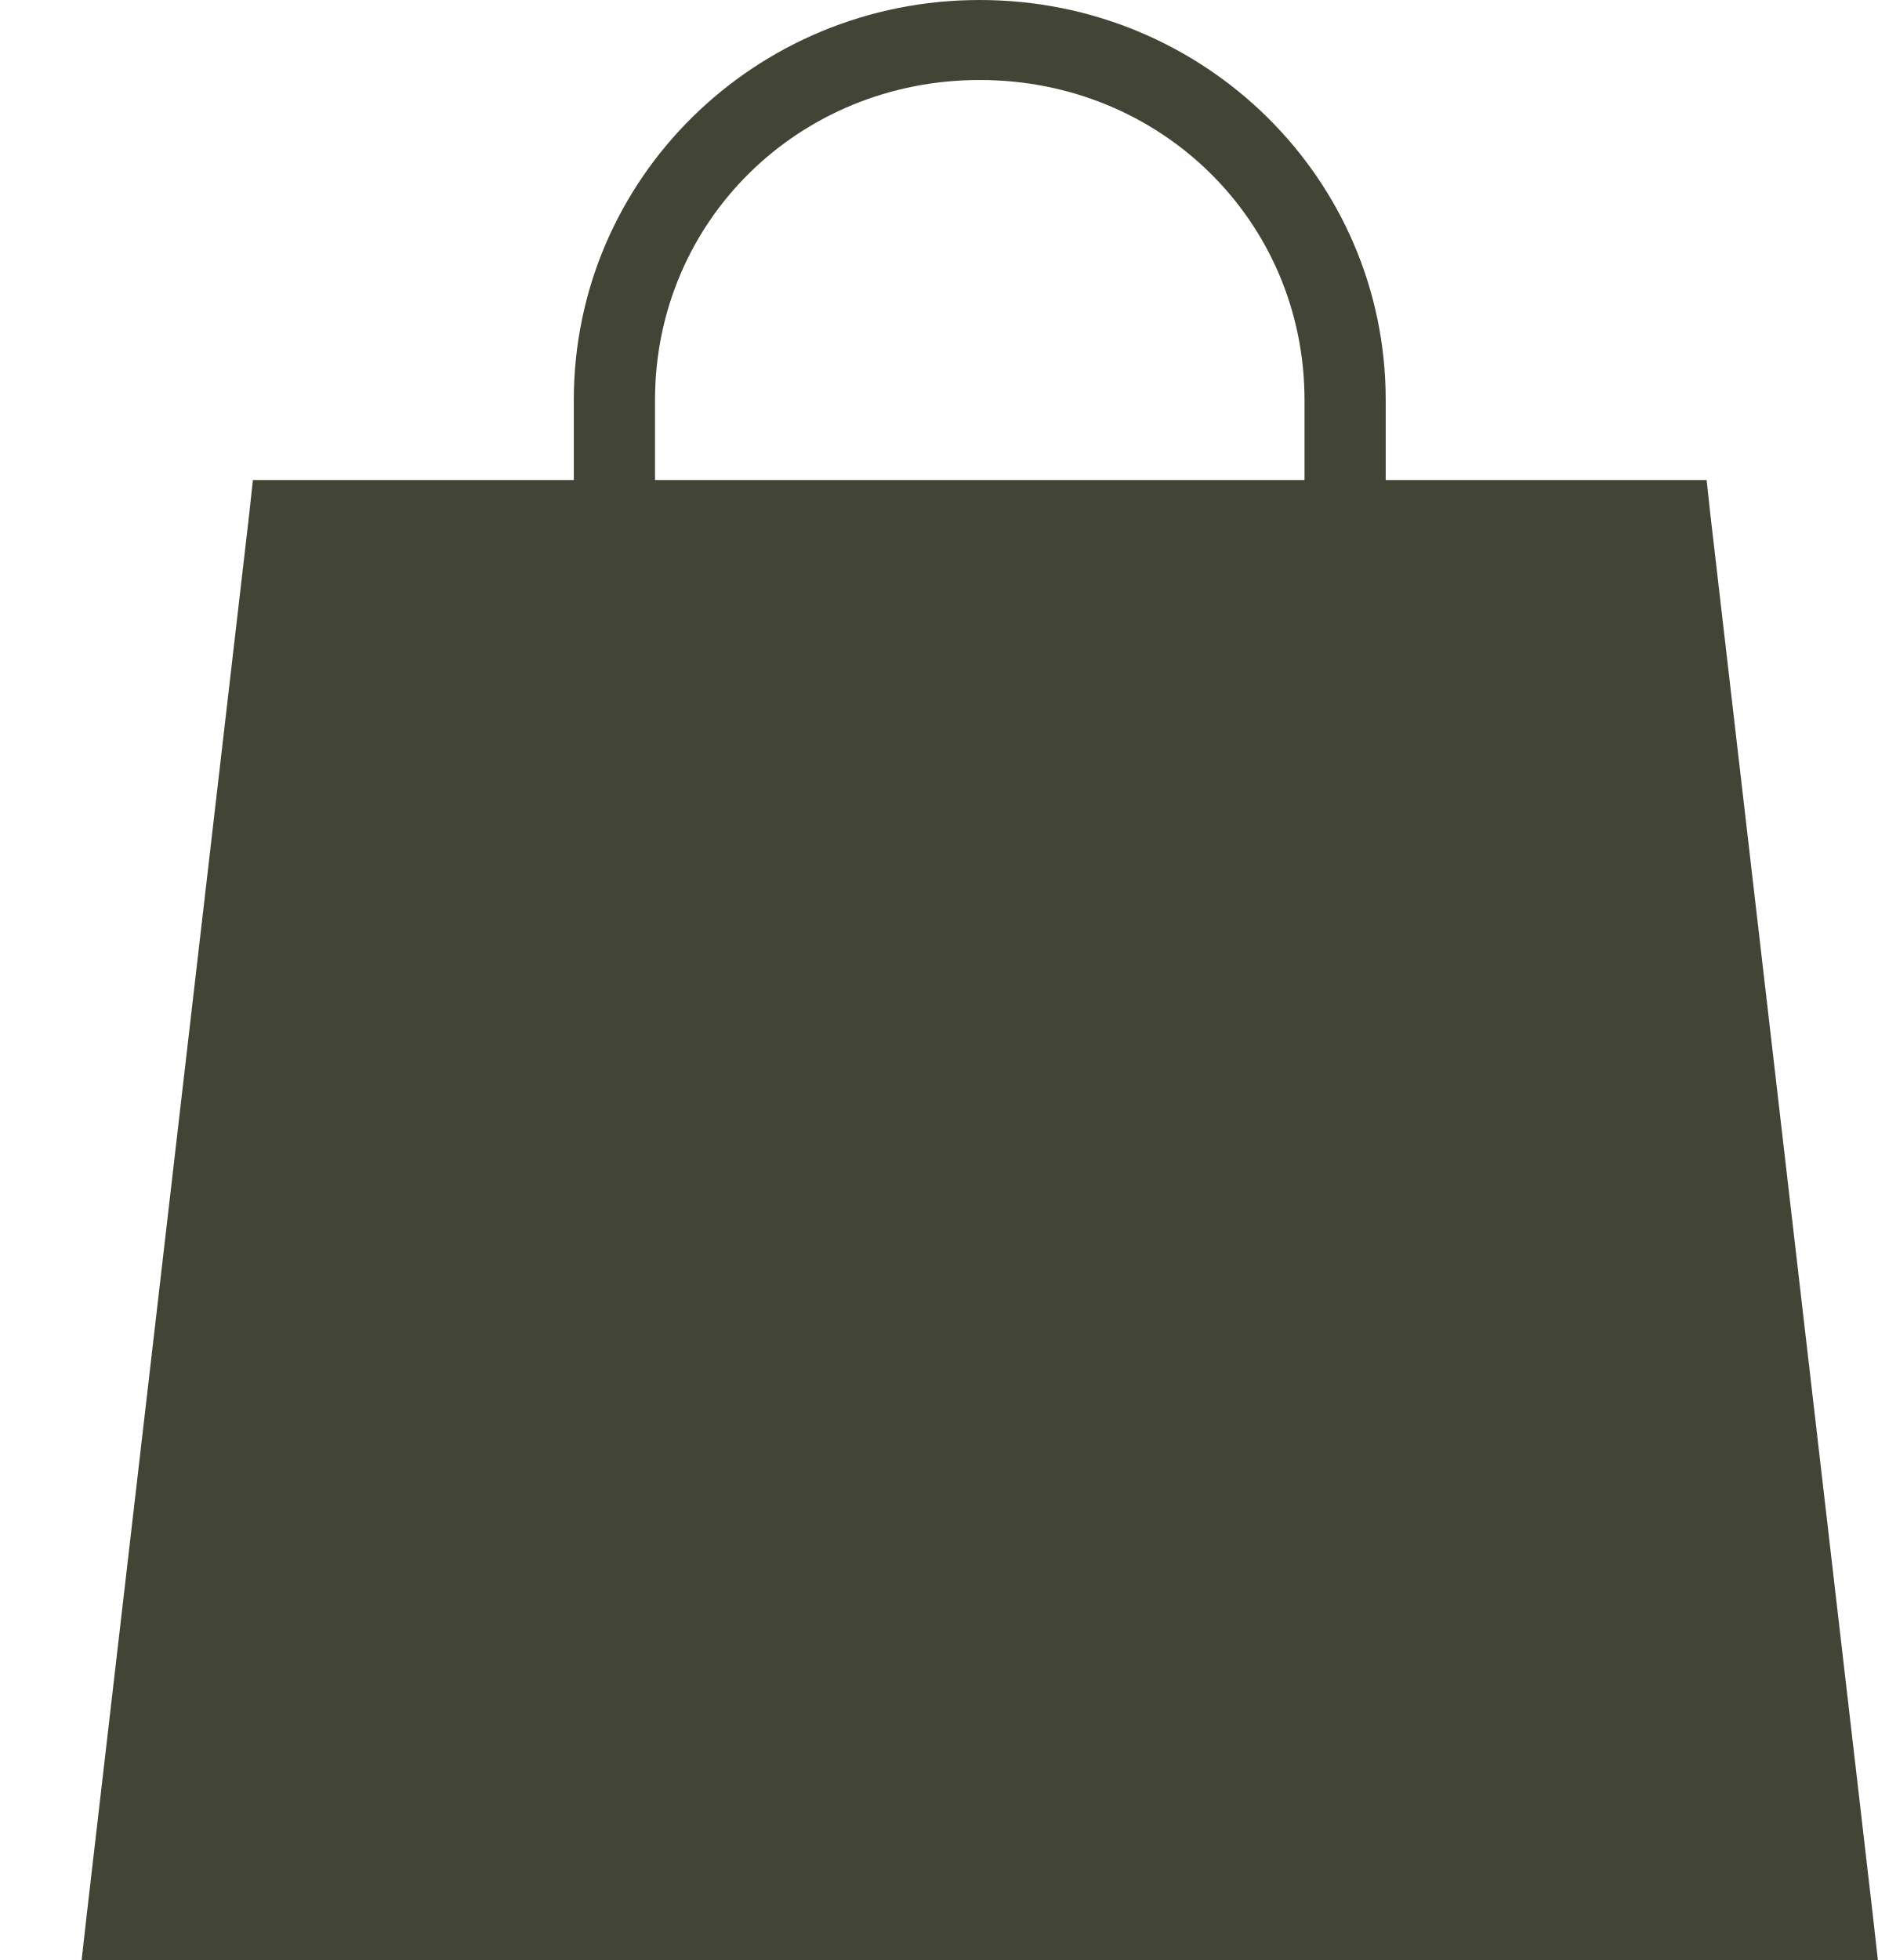
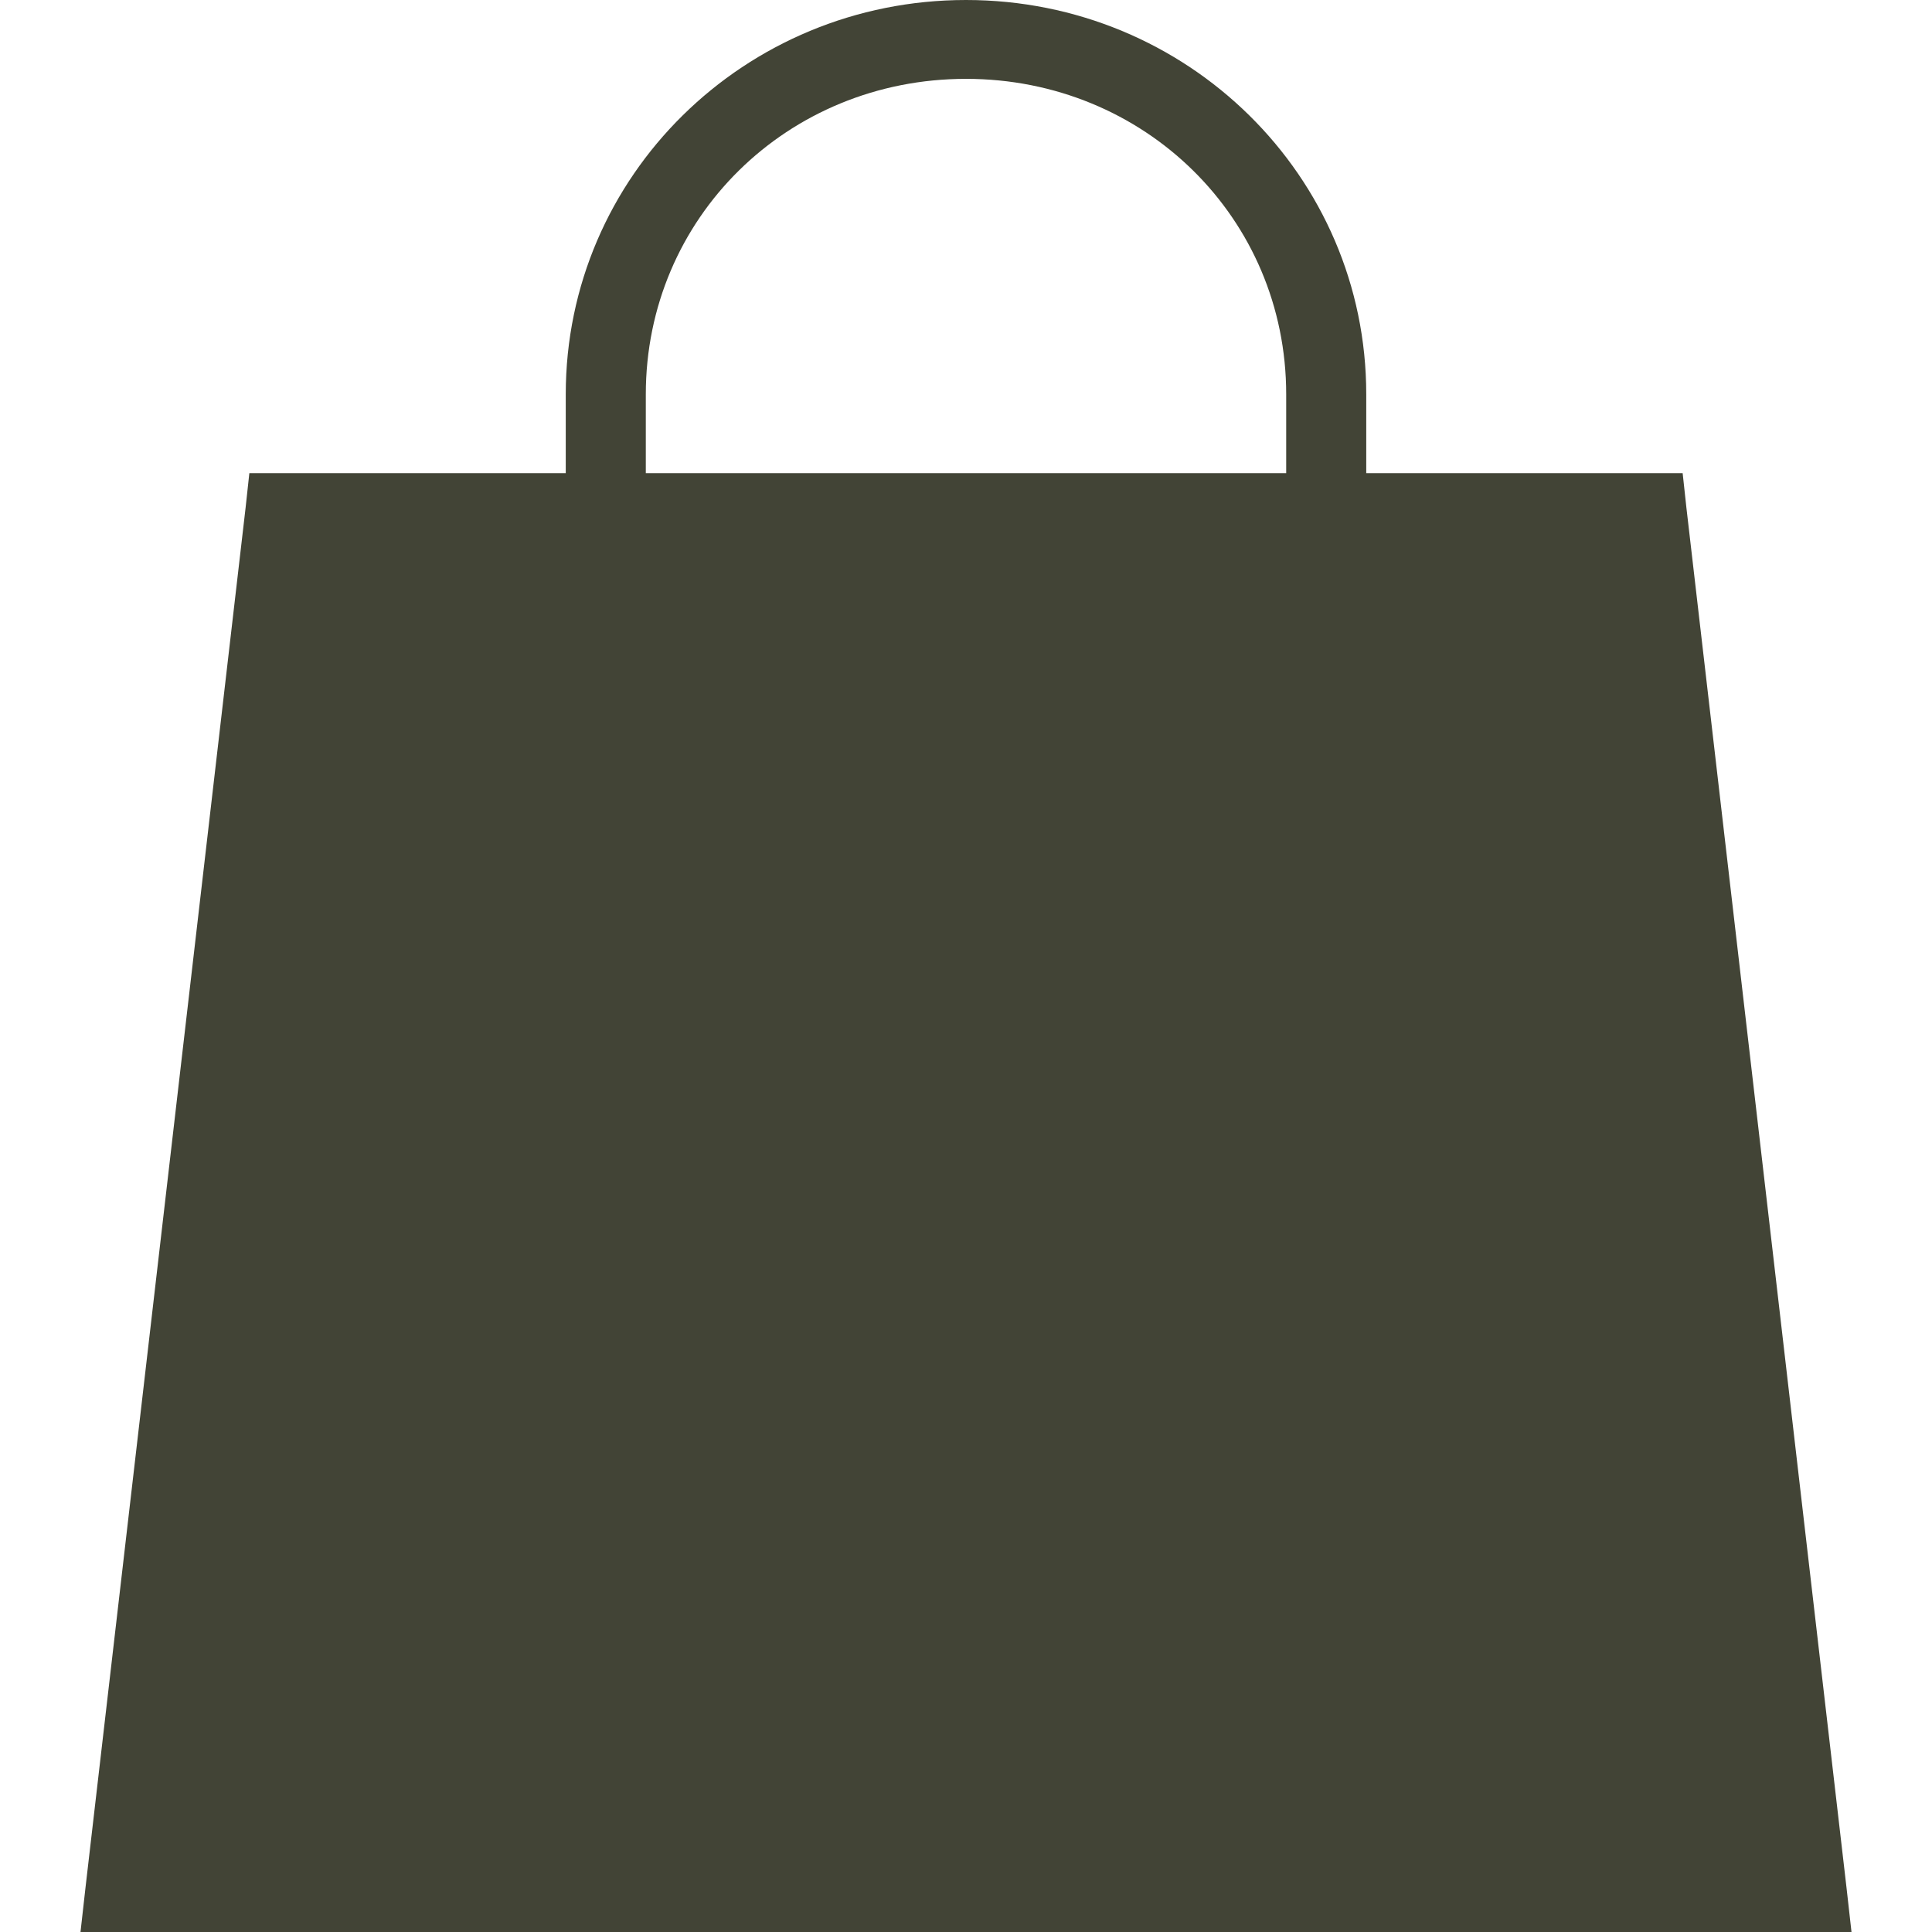
- <svg xmlns="http://www.w3.org/2000/svg" width="46" height="48" viewBox="0 0 46 48" fill="none">
+ <svg xmlns="http://www.w3.org/2000/svg" width="48" height="48" viewBox="0 0 48 48" fill="none">
  <path d="M40.5 13H7L3 47H44.5L40.5 13Z" fill="#424436" />
  <path d="M24 0C18.496 0 14.056 4.374 14.056 9.796V11.755H6.195L6.102 12.612L2.124 46.898L2 48H46L45.876 46.898L41.898 12.612L41.805 11.755H33.944V9.796C33.944 4.374 29.504 0 24 0ZM24 1.959C28.44 1.959 31.955 5.422 31.955 9.796V11.755H16.045V9.796C16.045 5.422 19.56 1.959 24 1.959ZM7.997 13.714H14.056V15.949C13.462 16.29 13.062 16.909 13.062 17.633C13.062 18.716 13.952 19.592 15.051 19.592C16.15 19.592 17.04 18.716 17.04 17.633C17.04 16.909 16.64 16.29 16.045 15.949V13.714H31.955V15.949C31.36 16.29 30.96 16.909 30.96 17.633C30.96 18.716 31.85 19.592 32.949 19.592C34.048 19.592 34.938 18.716 34.938 17.633C34.938 16.909 34.538 16.29 33.944 15.949V13.714H40.003L43.763 46.041H4.237L7.997 13.714Z" fill="#424436" />
</svg>
